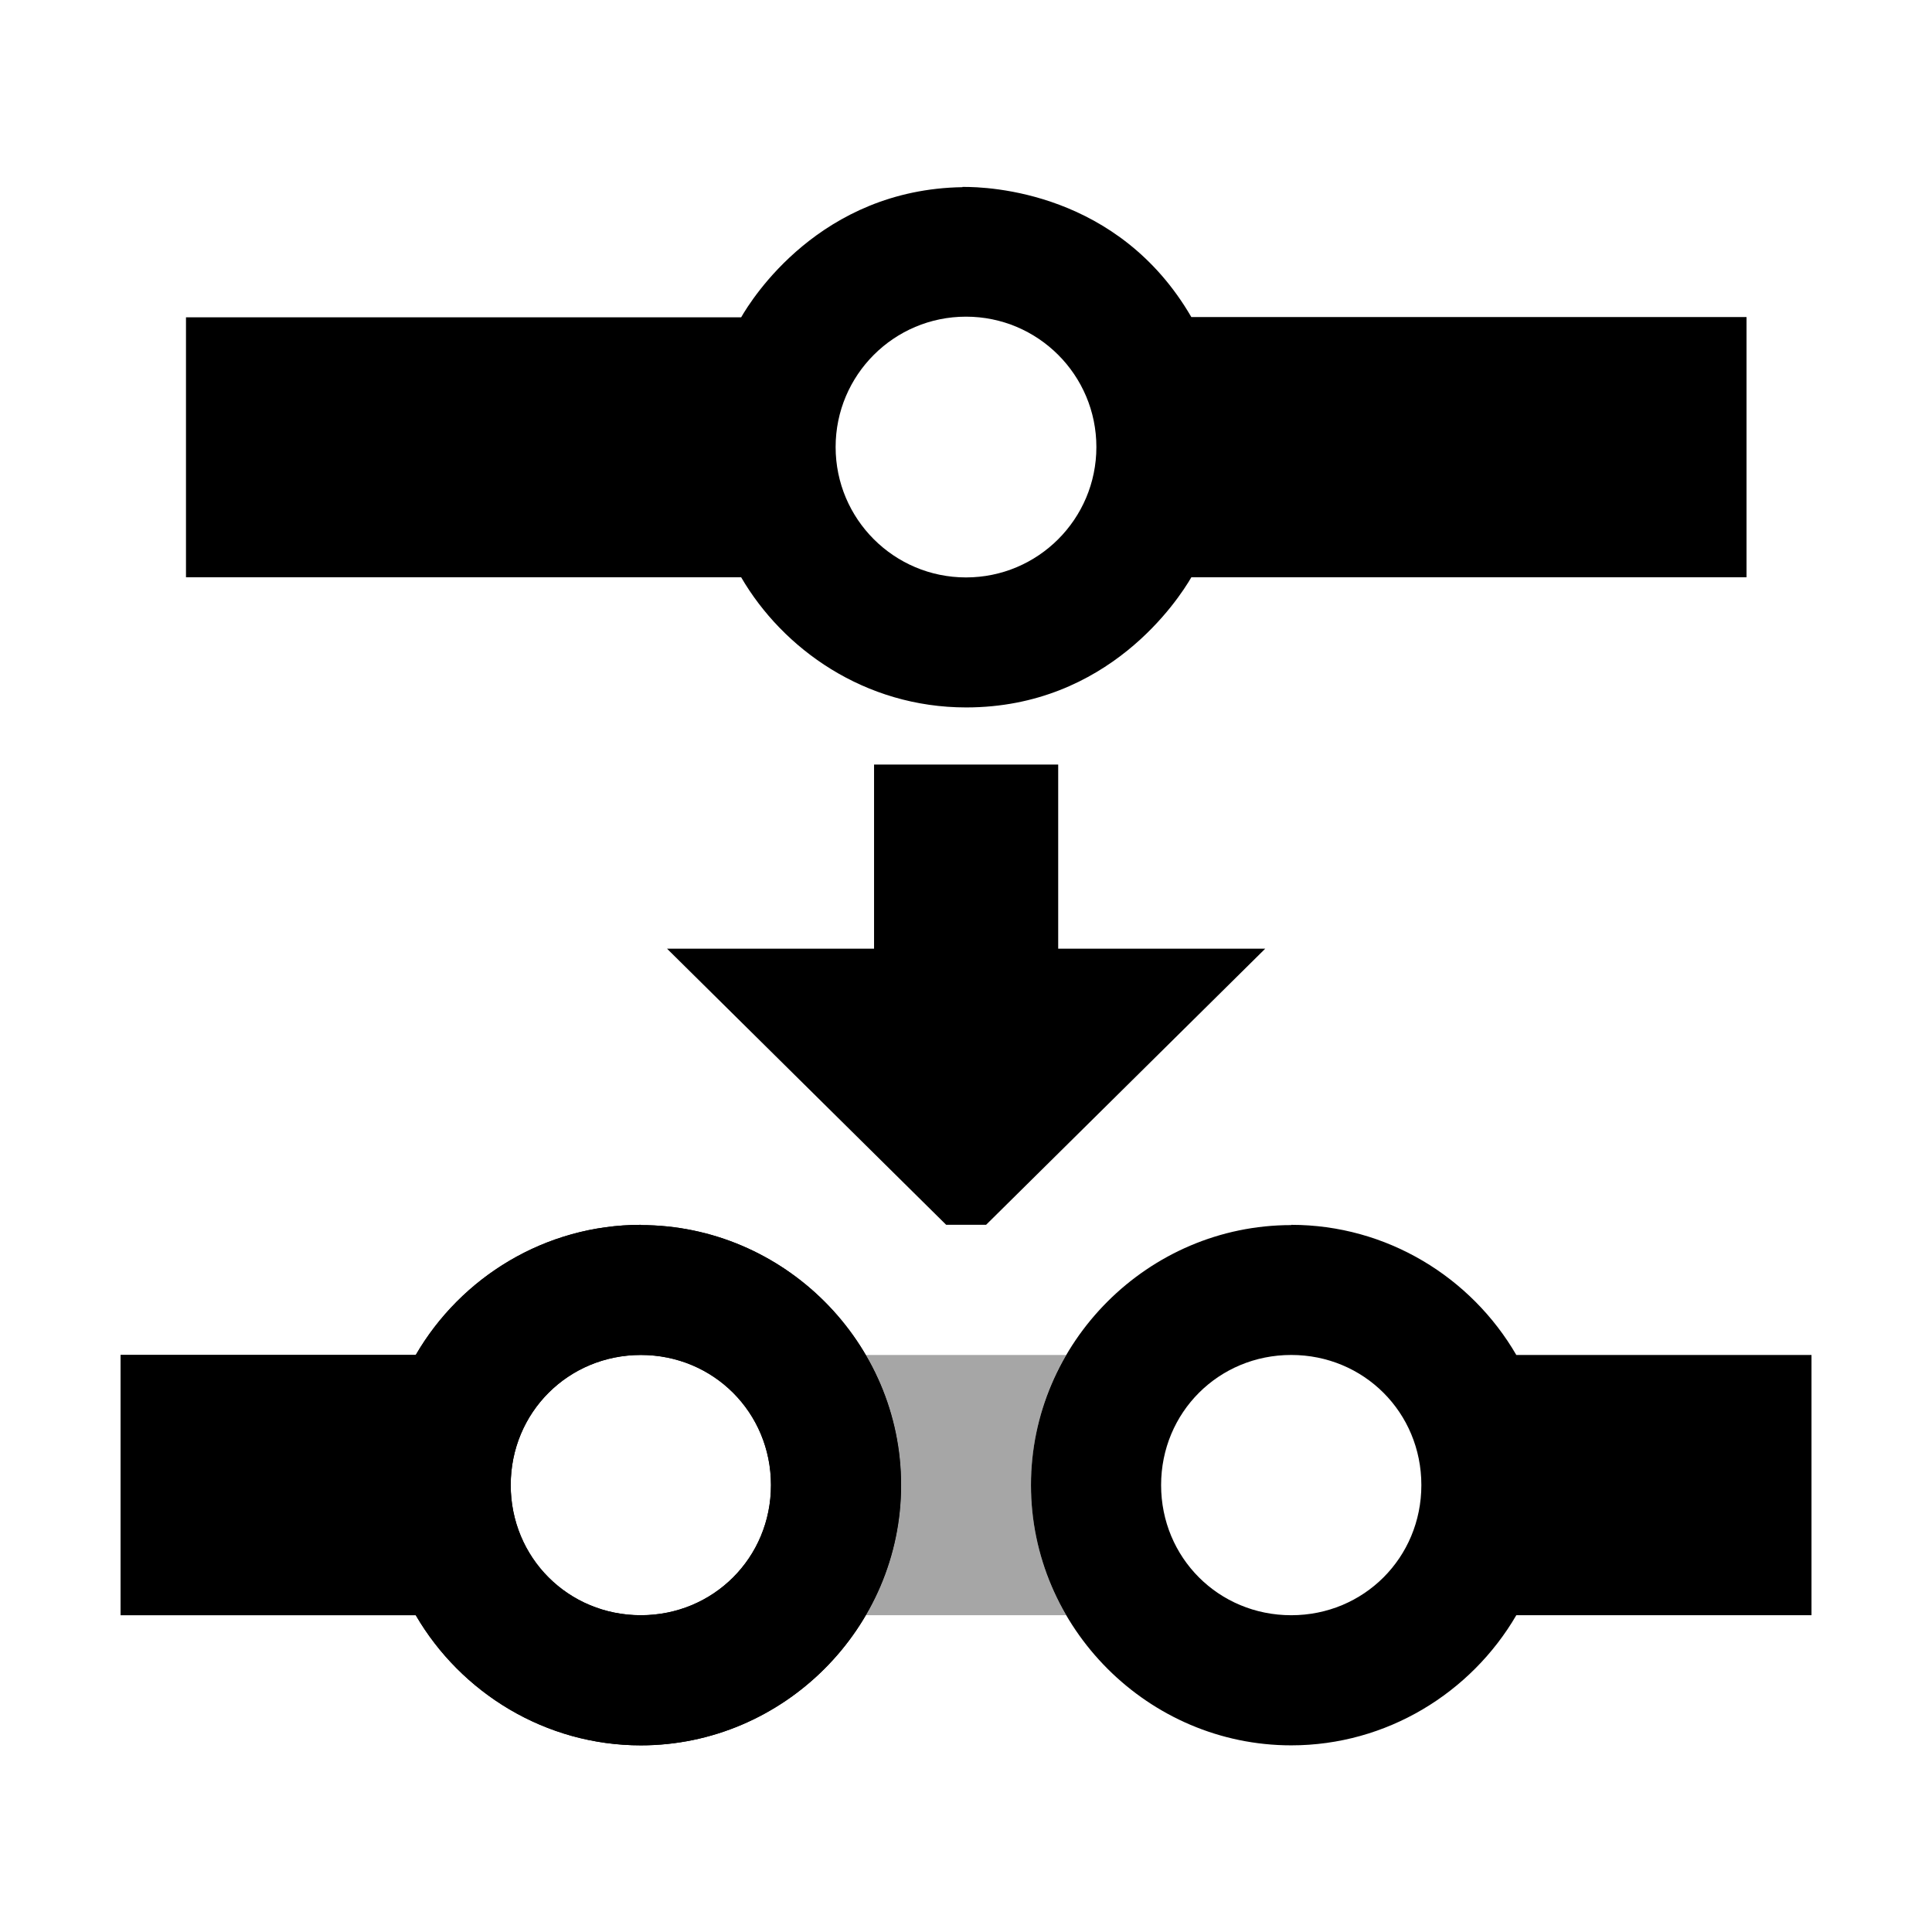
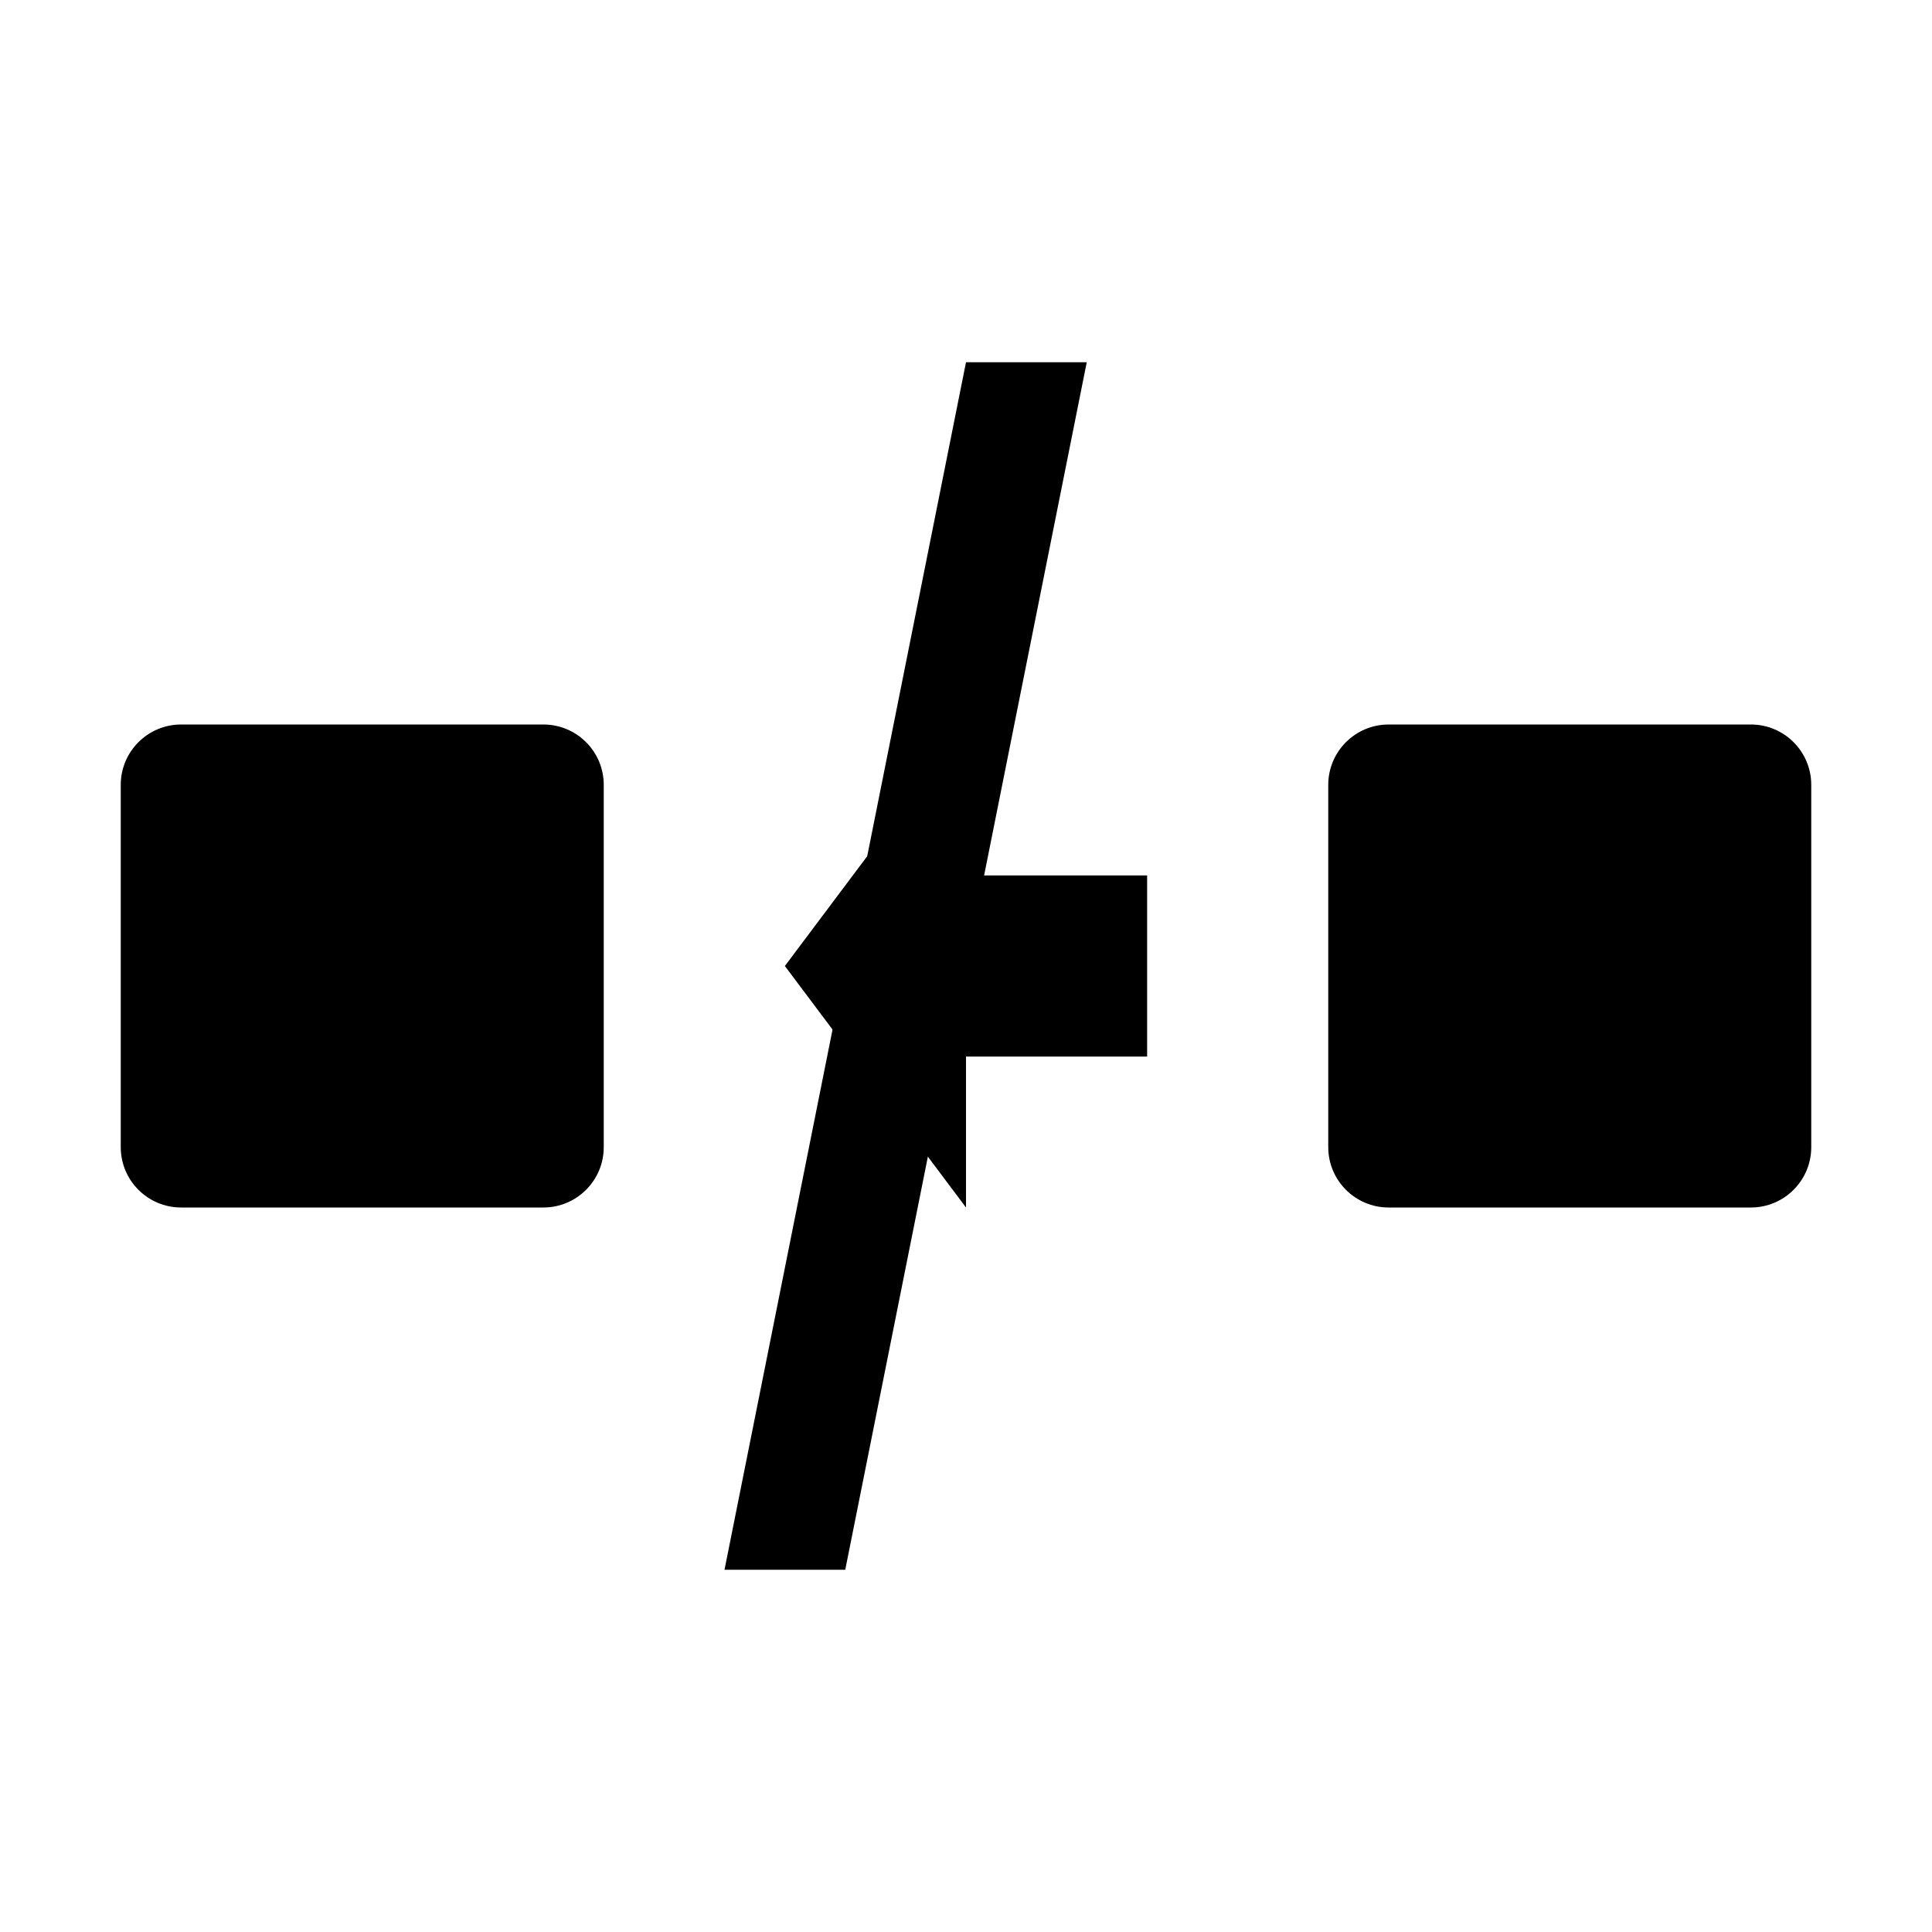
- <svg xmlns="http://www.w3.org/2000/svg" width="4.233mm" height="4.233mm" viewBox="0 0 4.233 4.233" version="1.1" id="svg1" xml:space="preserve">
-   <defs id="defs1" />
-   <g id="layer1" transform="matrix(0.5504028,0,0,0.5504028,32.52791,-97.23)">
-     <g id="g73">
-       <path d="m -55.173,181.528 1.111,-1.099 h -0.824 V 179.696 h -0.733 v 0.733 h -0.824 l 1.111,1.099 z m 0,0" id="path27" style="fill:currentColor;stroke-width:0.366" />
-       <g id="g31" transform="translate(9.330637,0.5291688)">
-         <path d="m -65.878,180.999 c -0.38,0 -0.716,0.208 -0.896,0.518 h -1.175 v 1.036 h 1.175 c 0.18,0.309 0.516,0.518 0.896,0.518 0.568,0 1.036,-0.467 1.036,-1.036 0,-0.568 -0.467,-1.035 -1.036,-1.035 z m 0,0.518 c 0.289,0 0.518,0.229 0.518,0.518 0,0.289 -0.229,0.518 -0.518,0.518 -0.289,0 -0.518,-0.229 -0.518,-0.518 0,-0.289 0.229,-0.518 0.518,-0.518 z" style="fill:currentColor;stroke-width:0.518" id="path28" />
-         <path d="m -63.289,180.999 c 0.38,0 0.716,0.208 0.896,0.518 h 1.175 v 1.036 h -1.175 c -0.18,0.309 -0.516,0.518 -0.896,0.518 -0.568,0 -1.036,-0.467 -1.036,-1.036 0,-0.568 0.467,-1.035 1.036,-1.035 z m 0,0.518 c -0.289,0 -0.518,0.229 -0.518,0.518 0,0.289 0.229,0.518 0.518,0.518 0.289,0 0.518,-0.229 0.518,-0.518 0,-0.289 -0.229,-0.518 -0.518,-0.518 z" style="fill:currentColor;stroke-width:0.518" id="path29" />
-         <path d="m -65.878,180.999 c -0.38,0 -0.716,0.208 -0.896,0.518 h -1.175 v 1.036 h 1.175 c 0.18,0.309 0.516,0.518 0.896,0.518 0.568,0 1.036,-0.467 1.036,-1.036 0,-0.568 -0.467,-1.035 -1.036,-1.035 z m 0,0.518 c 0.289,0 0.518,0.229 0.518,0.518 0,0.289 -0.229,0.518 -0.518,0.518 -0.289,0 -0.518,-0.229 -0.518,-0.518 0,-0.289 0.229,-0.518 0.518,-0.518 z" style="fill:currentColor;stroke-width:0.518" id="path30" />
-         <path id="path31" style="fill:currentColor;fill-opacity:0.349;stroke-width:0.518" d="m -64.982,181.517 c 0.089,0.153 0.14,0.33 0.14,0.518 0,0.188 -0.051,0.365 -0.14,0.518 h 0.797 c -0.089,-0.152 -0.14,-0.33 -0.14,-0.518 0,-0.188 0.051,-0.366 0.14,-0.518 z" />
-       </g>
-       <path id="path32" style="fill:currentColor;fill-opacity:1;stroke-width:0.518" d="m -55.267,177.397 v 5.2e-4 c -0.567,0.009 -0.839,0.445 -0.881,0.518 h -2.21 v 1.035 h 2.21 c 0.166,0.285 0.491,0.518 0.896,0.518 0.566,-2.6e-4 0.845,-0.43 0.896,-0.518 h 2.21 v -1.036 h -2.21 c -0.29,-0.499 -0.805,-0.519 -0.911,-0.518 z m 0.014,0.516 a 0.519,0.519 0 0 1 0.519,0.519 0.519,0.519 0 0 1 -0.519,0.519 0.519,0.519 0 0 1 -0.519,-0.519 0.519,0.519 0 0 1 0.519,-0.519 z" />
-     </g>
-   </g>
+ <svg xmlns="http://www.w3.org/2000/svg" width="16" height="16" viewBox="0 0 16 16">
+   <rect x="1" y="6" width="4" height="4" rx="0.5" fill="currentColor" />
+   <rect x="11" y="6" width="4" height="4" rx="0.5" fill="currentColor" />
+   <path fill="currentColor" d="M 6.5 8 L 8 6 V 7.25 H 9.5 V 8.75 H 8 V 10 Z" />
+   <path fill="currentColor" d="M 9 3 L 7 13 L 6 13 L 8 3 Z" />
</svg>
